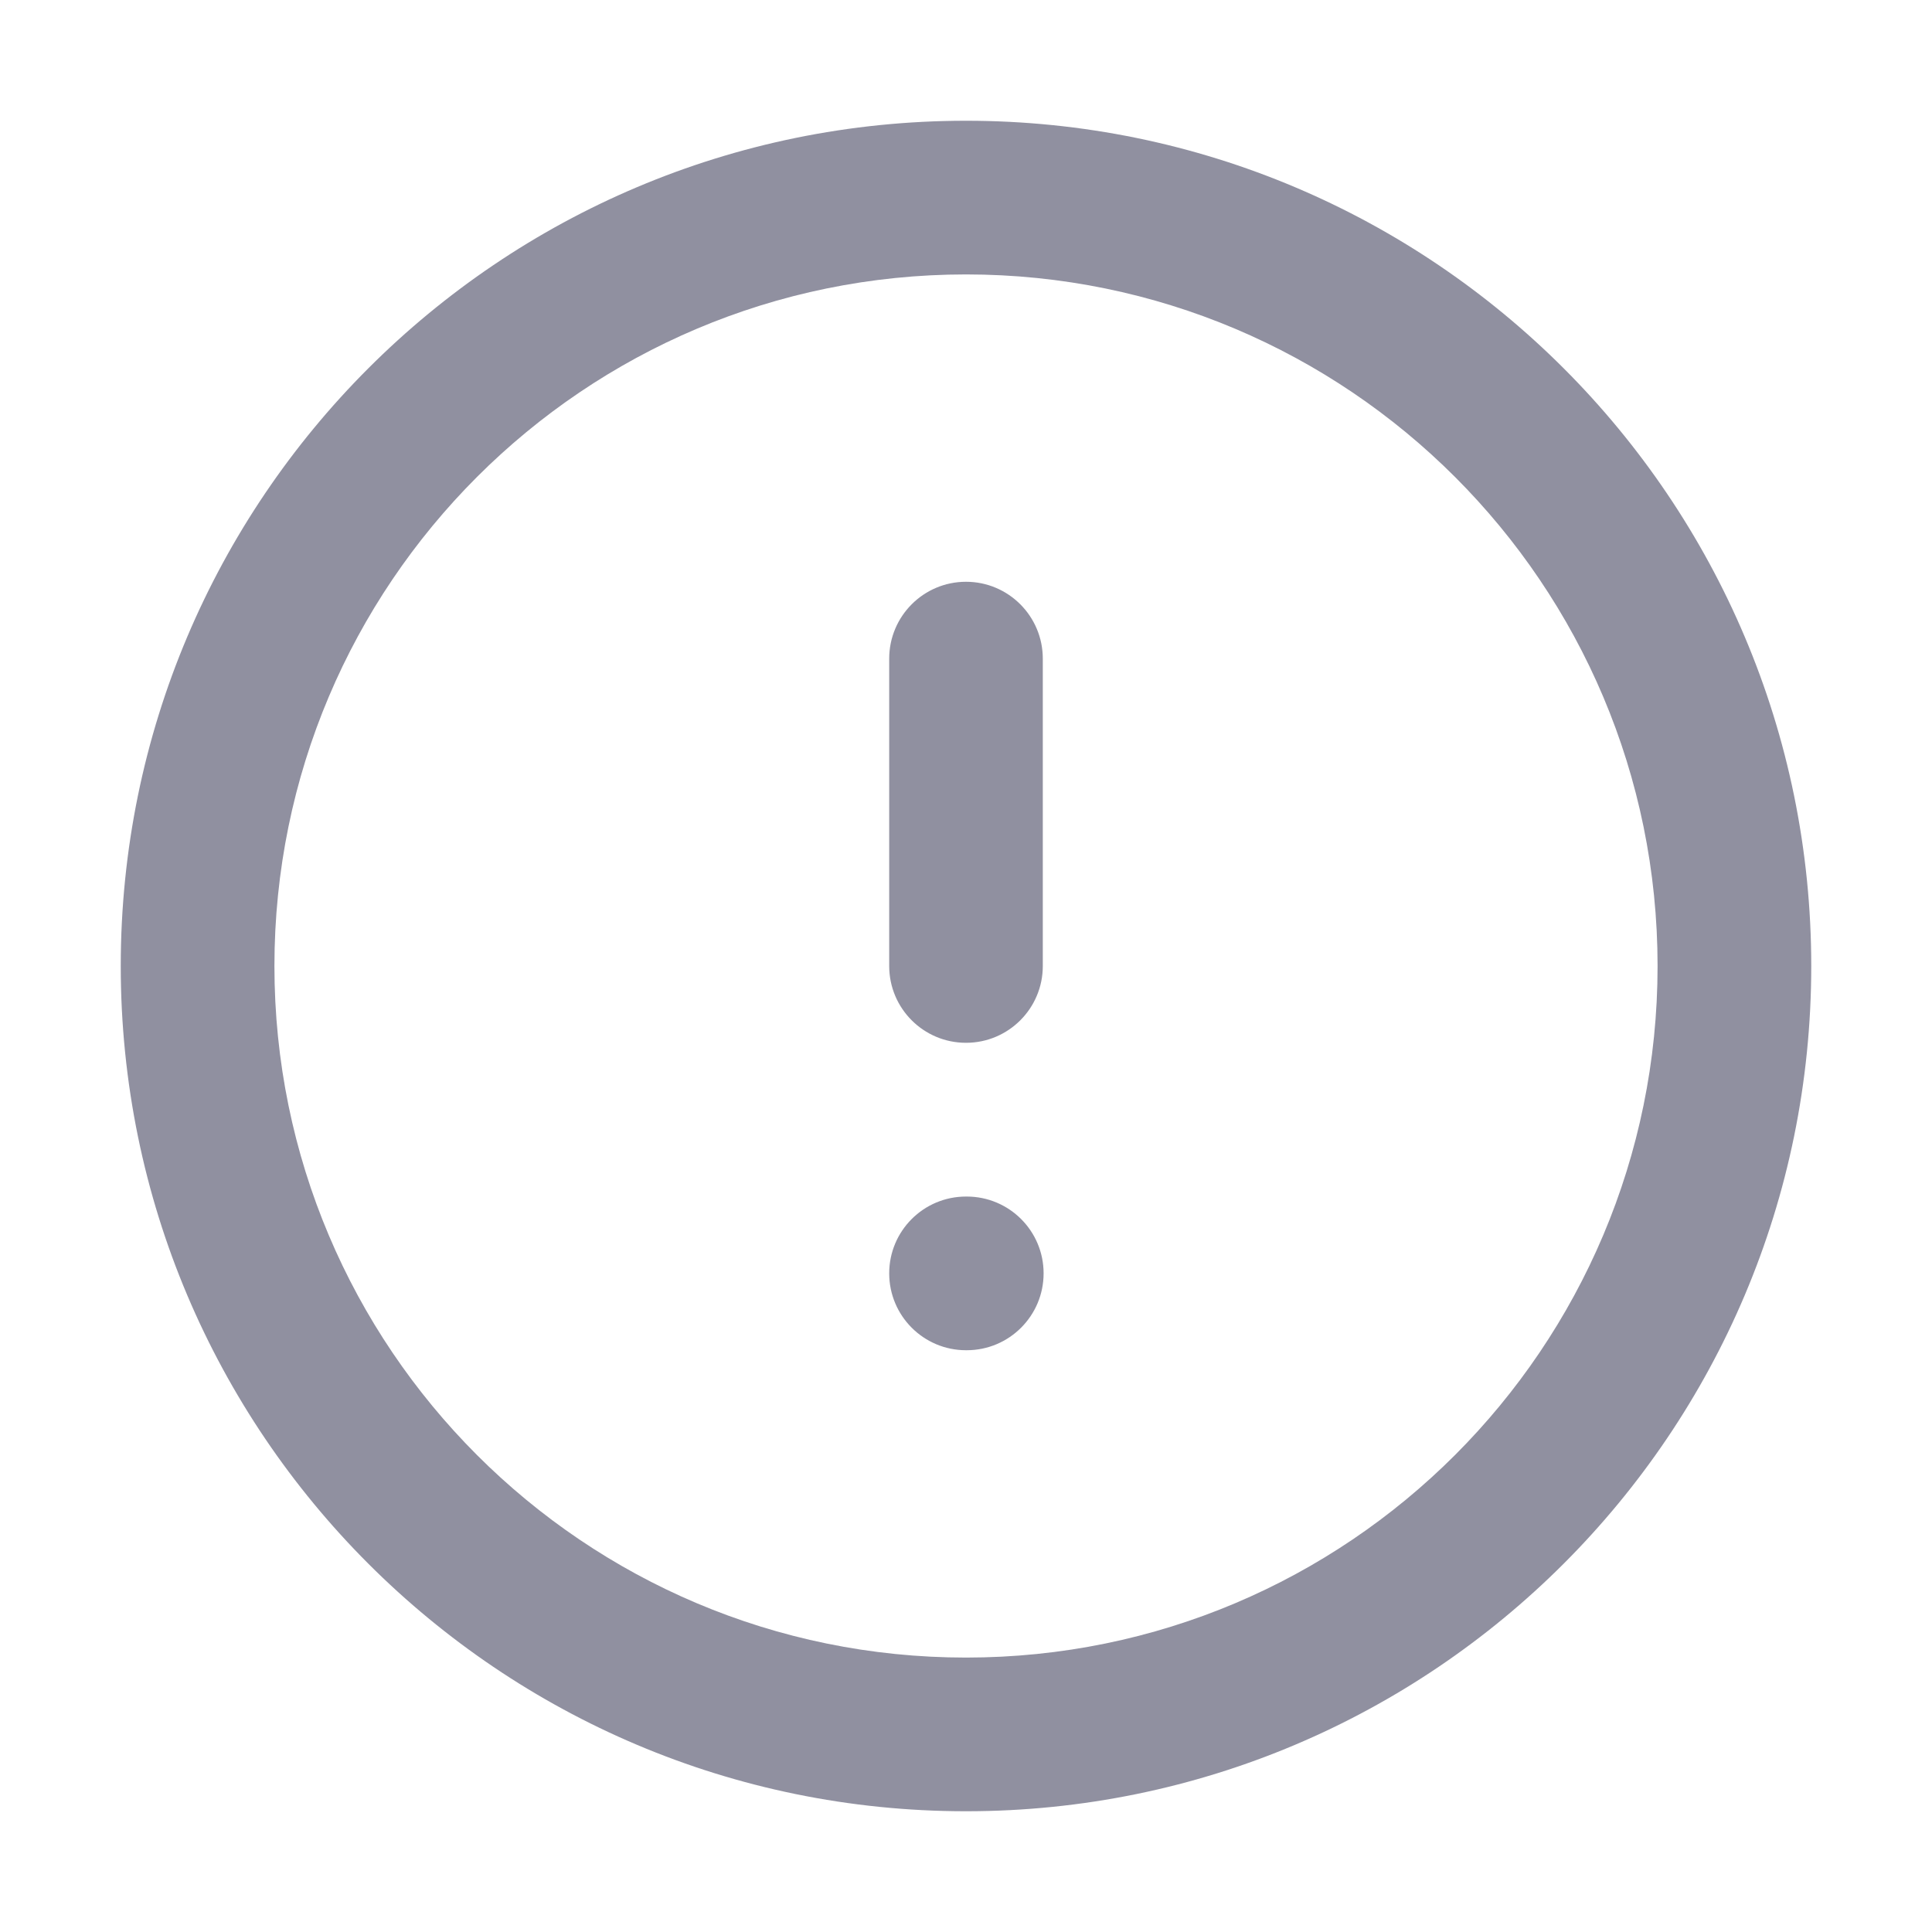
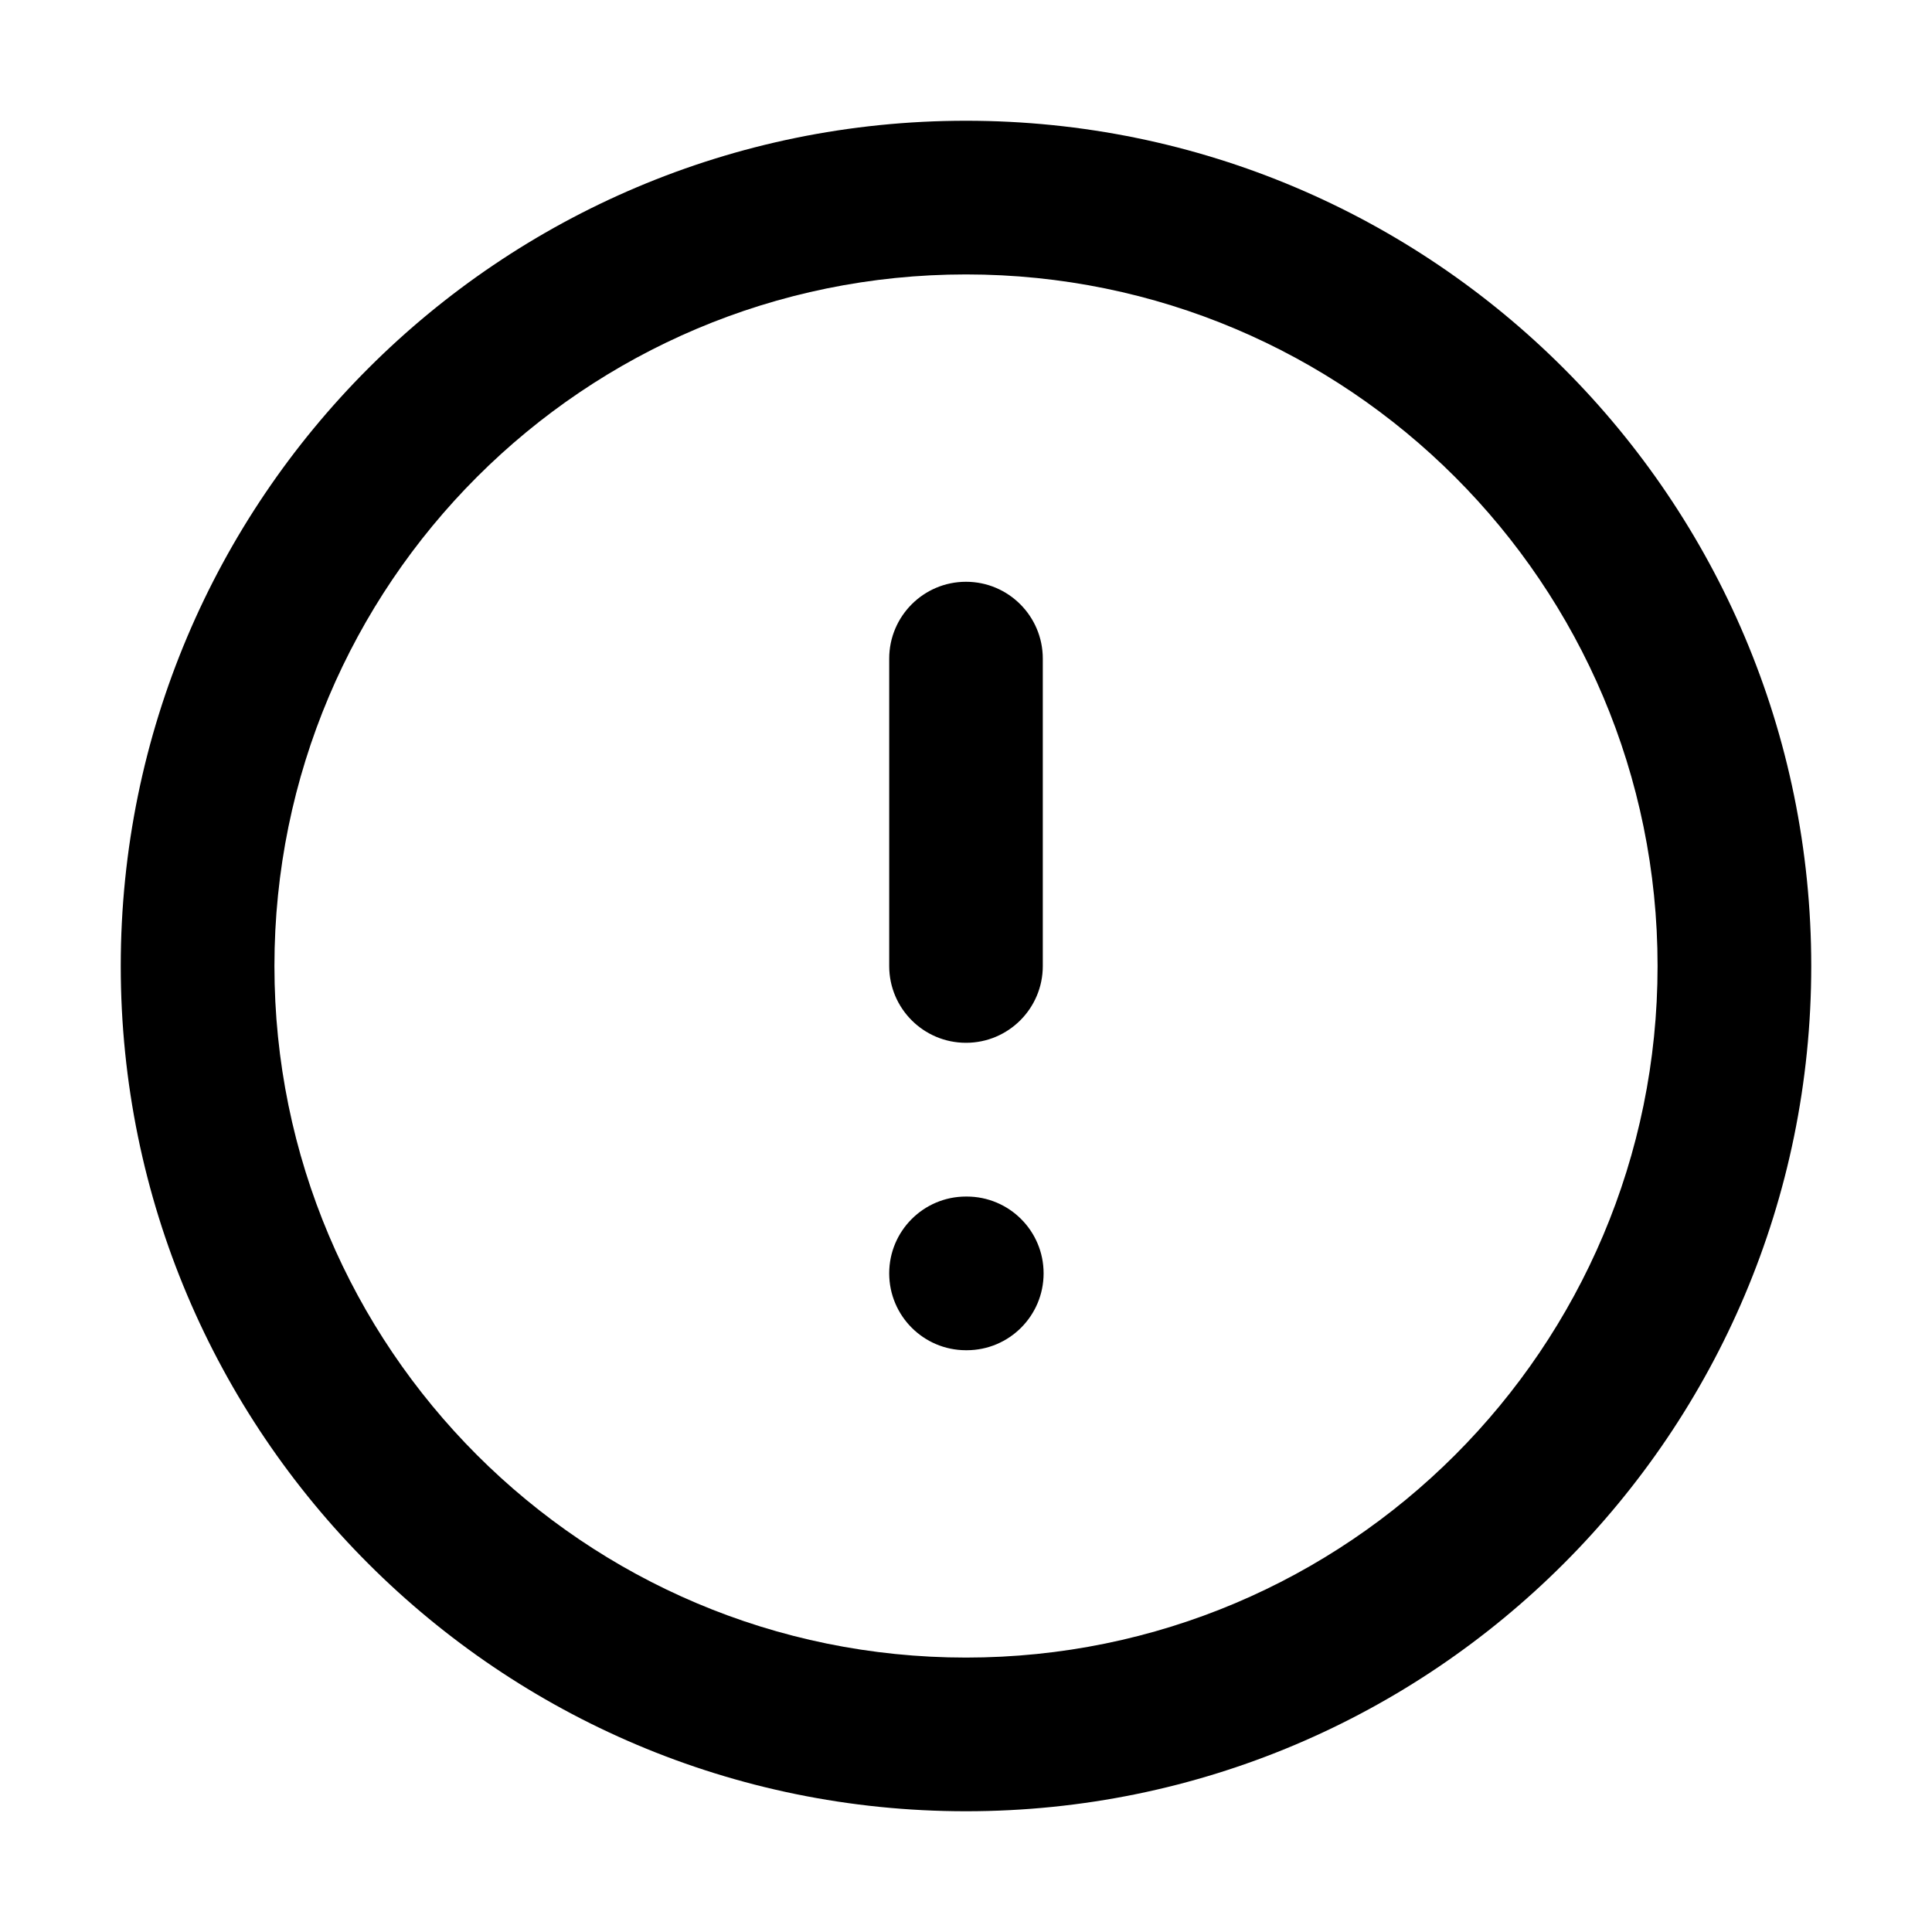
<svg xmlns="http://www.w3.org/2000/svg" width="24" height="24" viewBox="0 0 24 24" fill="none">
-   <path fill-rule="evenodd" clip-rule="evenodd" d="M12 3.409C7.255 3.409 3.409 7.255 3.409 12C3.409 16.745 7.255 20.591 12 20.591C16.745 20.591 20.591 16.745 20.591 12C20.591 7.255 16.745 3.409 12 3.409ZM1.5 12C1.5 6.201 6.201 1.5 12 1.5C17.799 1.5 22.5 6.201 22.5 12C22.5 17.799 17.799 22.5 12 22.5C6.201 22.5 1.5 17.799 1.5 12ZM12 7.227C12.527 7.227 12.954 7.655 12.954 8.182V12C12.954 12.527 12.527 12.954 12 12.954C11.473 12.954 11.046 12.527 11.046 12V8.182C11.046 7.655 11.473 7.227 12 7.227ZM11.046 15.818C11.046 15.291 11.473 14.864 12 14.864H12.009C12.537 14.864 12.964 15.291 12.964 15.818C12.964 16.345 12.537 16.773 12.009 16.773H12C11.473 16.773 11.046 16.345 11.046 15.818Z" fill="#9090A0" />
+   <path fill-rule="evenodd" clip-rule="evenodd" d="M12 3.409C7.255 3.409 3.409 7.255 3.409 12C3.409 16.745 7.255 20.591 12 20.591C16.745 20.591 20.591 16.745 20.591 12C20.591 7.255 16.745 3.409 12 3.409ZM1.5 12C1.5 6.201 6.201 1.5 12 1.5C17.799 1.5 22.5 6.201 22.5 12C22.5 17.799 17.799 22.5 12 22.5C6.201 22.5 1.5 17.799 1.5 12ZM12 7.227C12.527 7.227 12.954 7.655 12.954 8.182V12C12.954 12.527 12.527 12.954 12 12.954C11.473 12.954 11.046 12.527 11.046 12V8.182C11.046 7.655 11.473 7.227 12 7.227ZM11.046 15.818C11.046 15.291 11.473 14.864 12 14.864H12.009C12.537 14.864 12.964 15.291 12.964 15.818C12.964 16.345 12.537 16.773 12.009 16.773H12C11.473 16.773 11.046 16.345 11.046 15.818Z" fill="currentColor" />
</svg>
